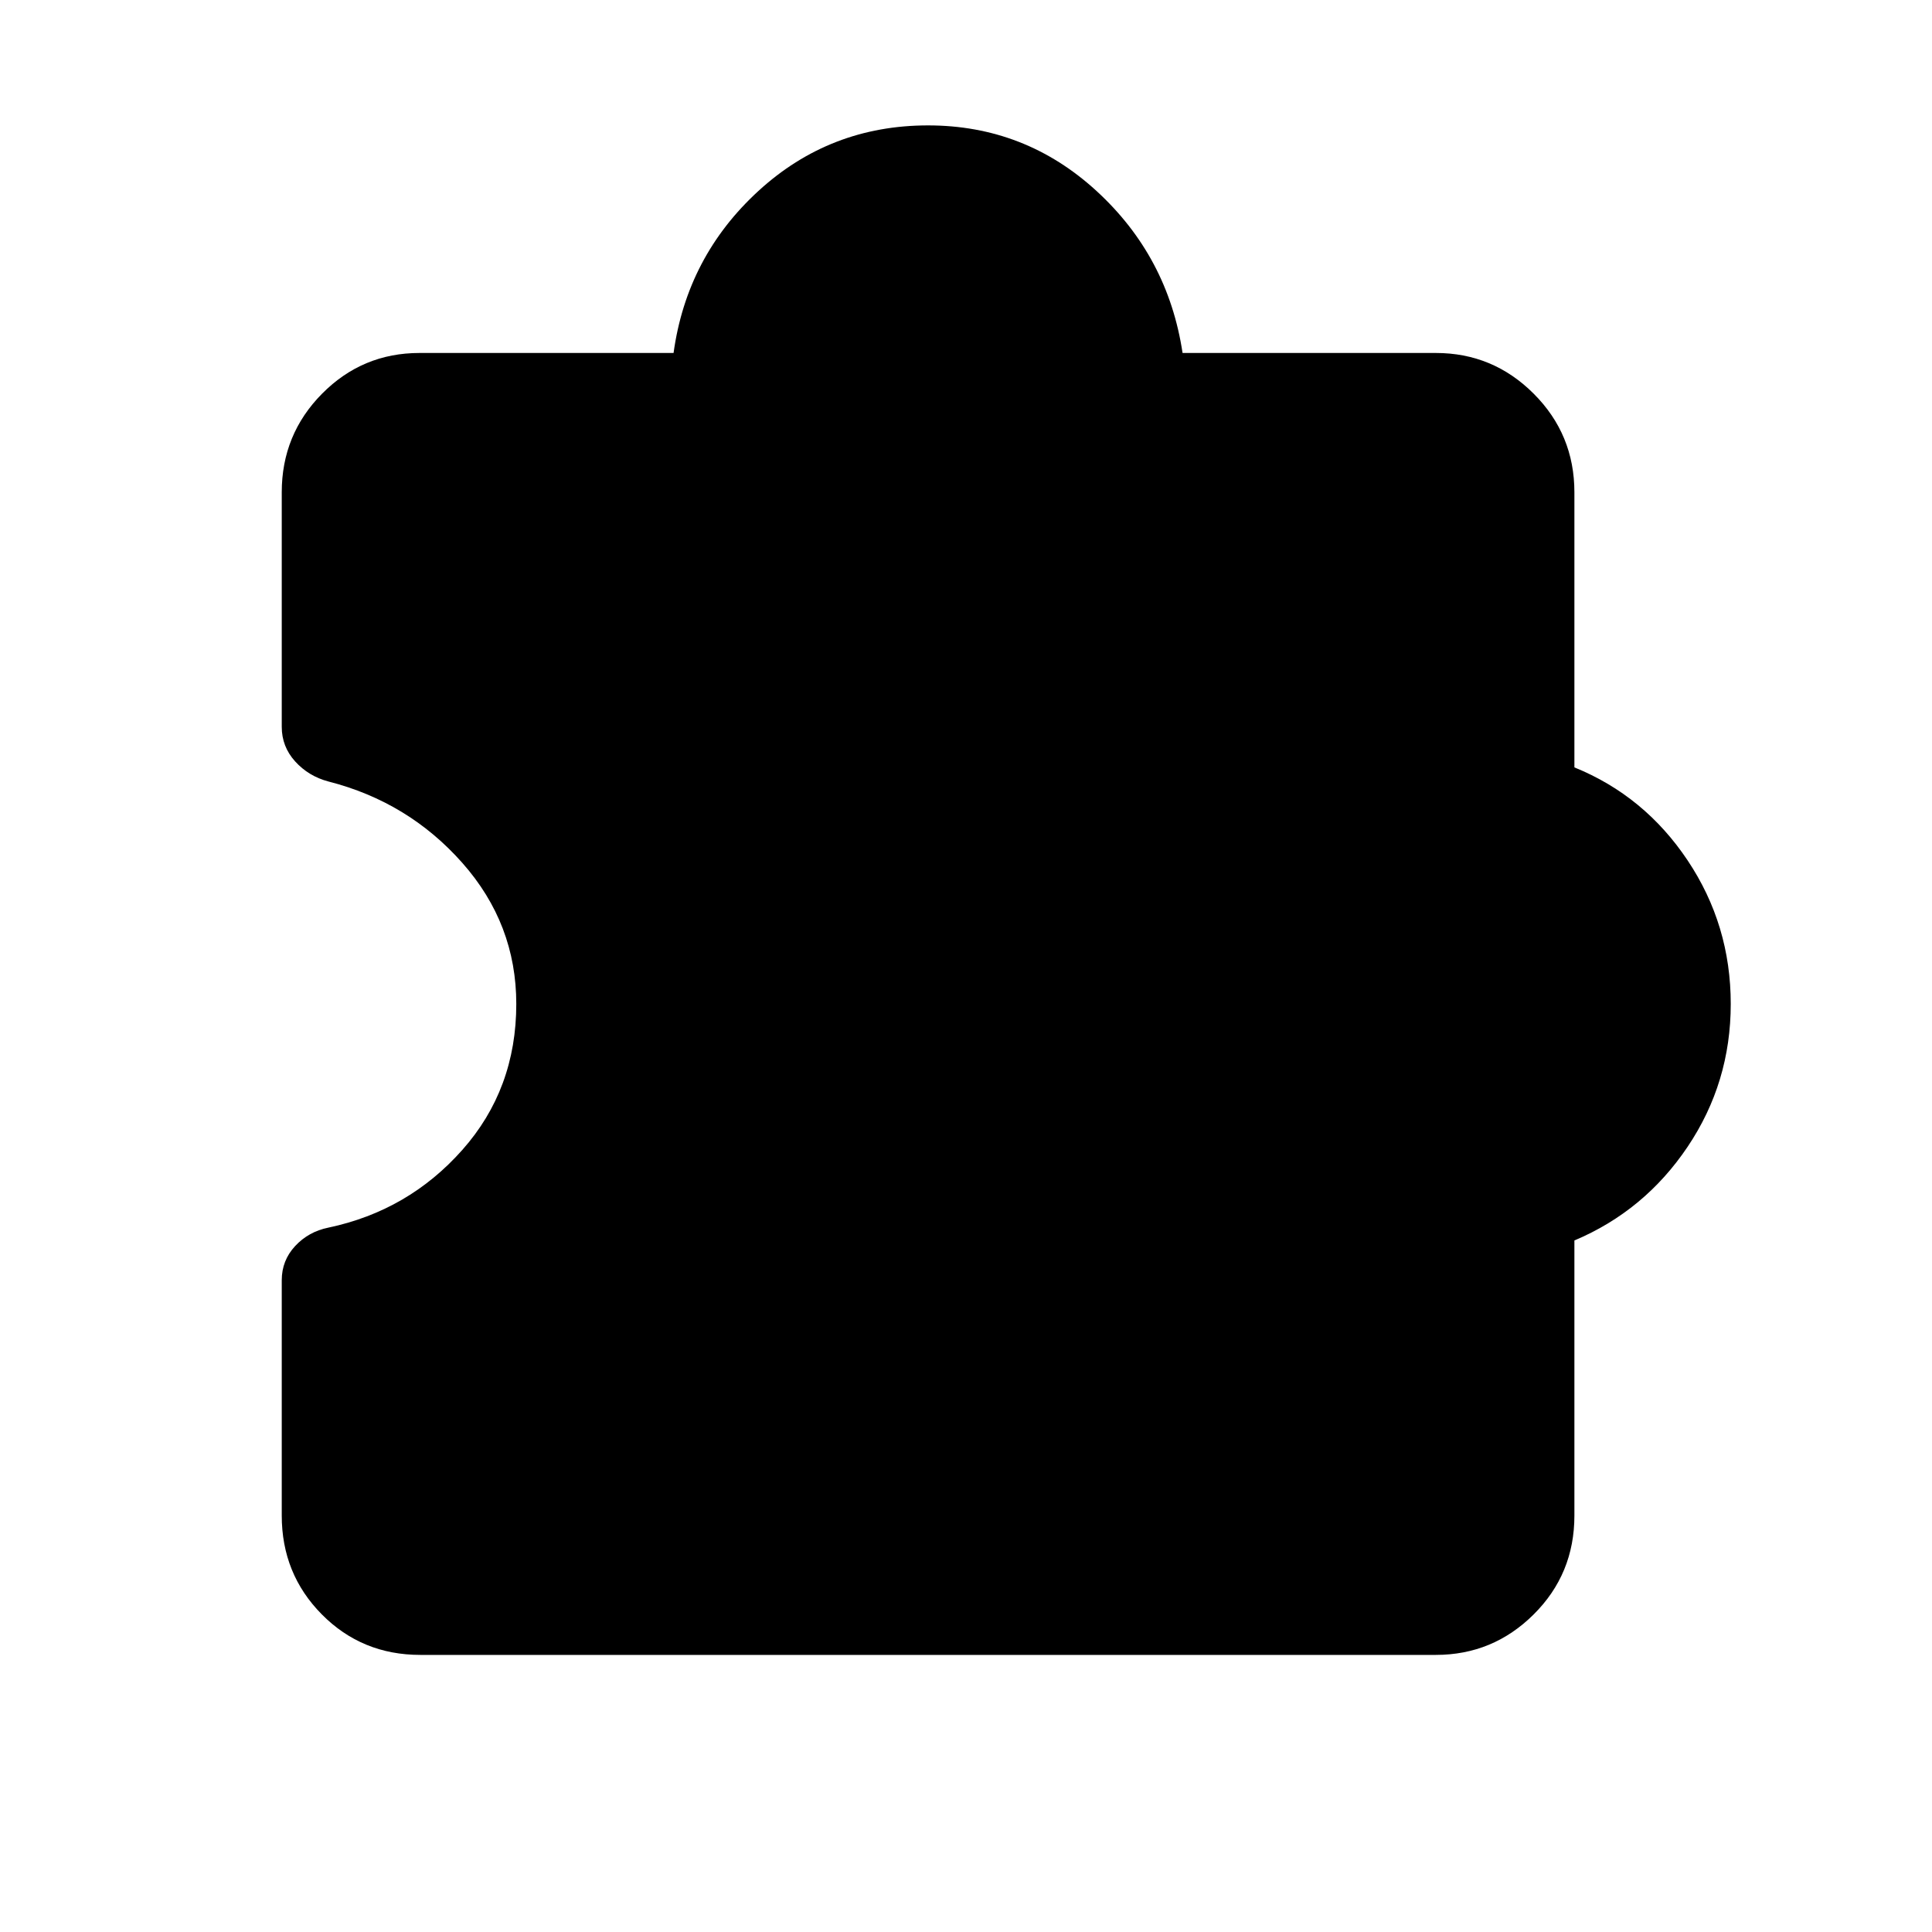
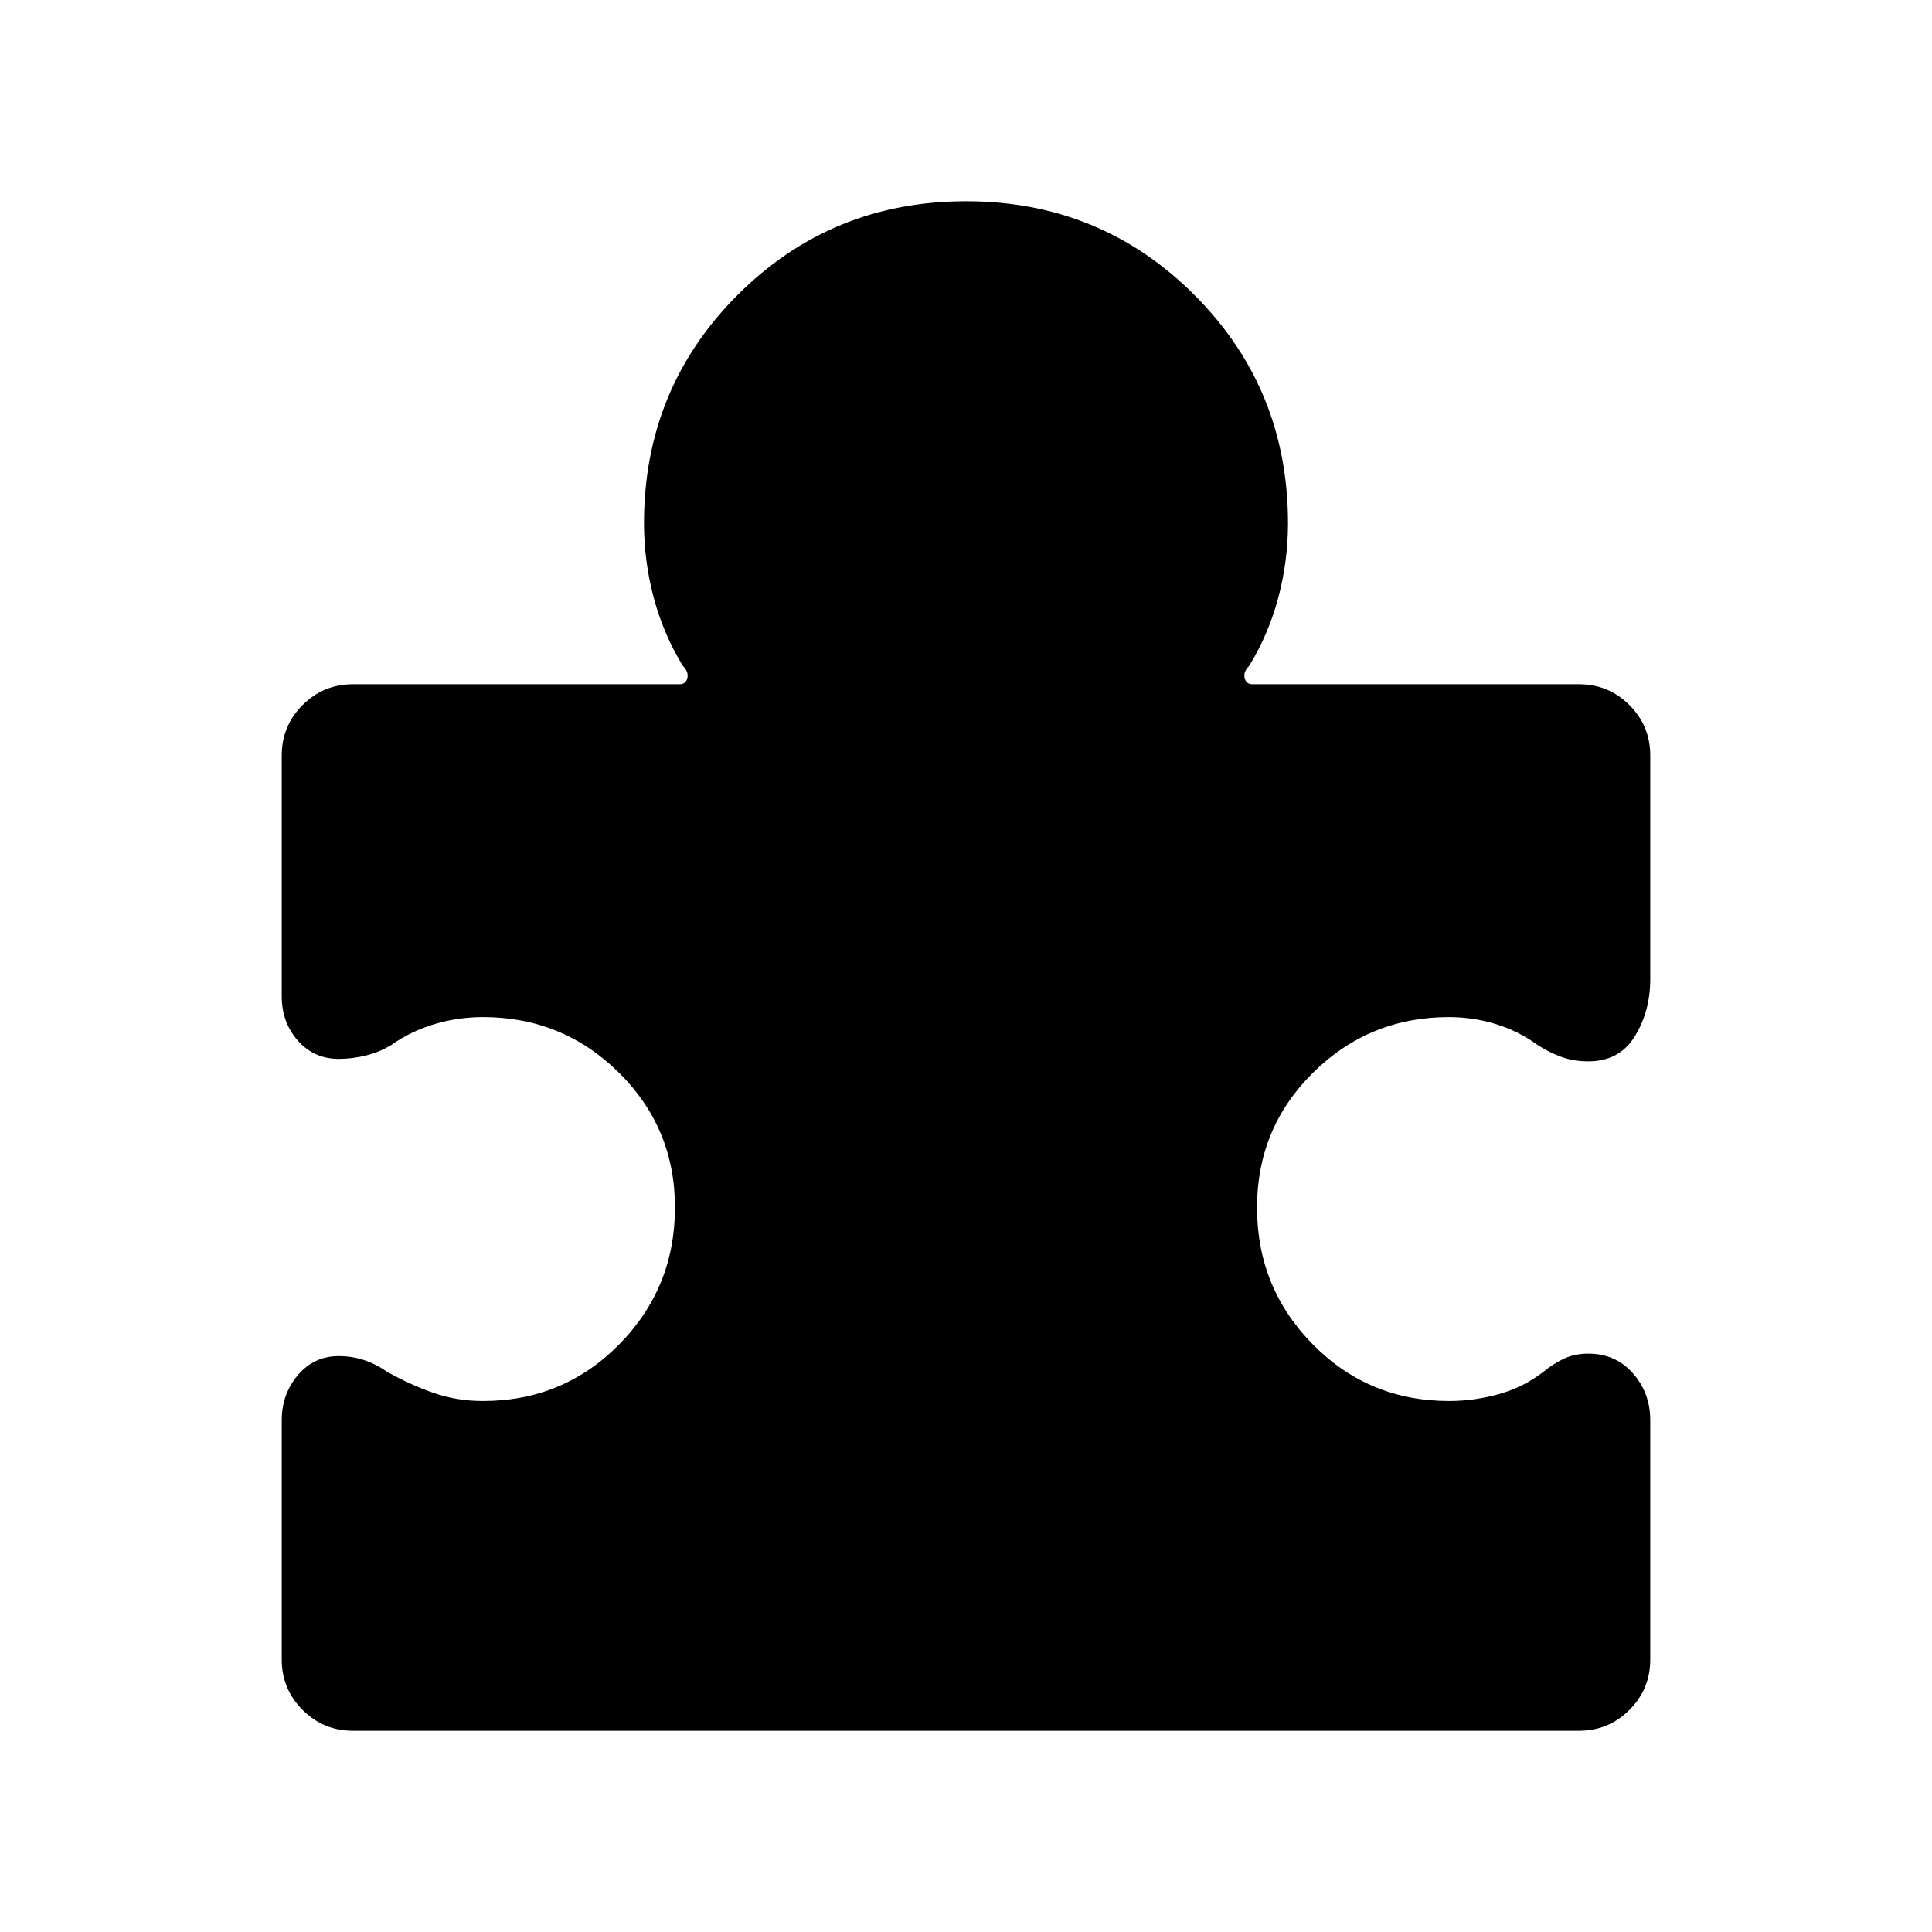
<svg xmlns="http://www.w3.org/2000/svg" height="24px" viewBox="0 -960 960 960" width="24px" fill="currentColor">
-   <path d="M208.85-137.69q-29 0-48.93-20.12Q140-177.92 140-206.92v-116.93q0-9.84 6.66-17 6.65-7.15 16.5-9.15 39.76-8.38 66.57-38.62 26.81-30.23 26.81-72.53 0-39.77-26.81-70.08-26.81-30.31-66.57-40.46-9.85-2.62-16.5-9.96Q140-589 140-598.85v-116.53q0-28.77 20.04-49t48.42-20.23h126.23q6.62-47.93 42.16-80.5 35.54-32.58 84.3-32.58 48.16 0 83.7 32.58 35.53 32.57 42.76 80.5h125.85q28.39 0 48.62 20.23 20.23 20.23 20.23 49v136.69q34.84 14.15 56.27 46.23Q860-500.38 860-461.15q0 39.07-21.42 70.96-21.43 31.88-56.27 46.57v136.7q0 29-20.23 49.11-20.23 20.12-48.62 20.12H208.85Z" />
+   <path d="M140-254.31q0-12.92 8-22.38 8-9.46 20.31-9.46 6.46 0 12.42 1.92t11.42 5.77q11.47 6.46 23.12 10.54 11.65 4.08 24.73 4.08 39.92 0 67.65-28.12 27.74-28.12 27.74-68.04 0-39.54-27.93-67.08-27.92-27.54-67.46-27.54-12.31 0-24 3.46-11.69 3.47-21.54 10.39-5.61 3.46-12.46 5.19-6.85 1.73-13.69 1.73-12.31 0-20.31-9.07-8-9.08-8-22v-119.69q0-14.7 10.35-25.04Q160.69-620 175.39-620h162.3q3.08 0 3.85-3.08.77-3.07-2.31-6.15-9.61-15.77-14.42-33.85Q320-681.15 320-700q0-66.92 46.54-113.46Q413.08-860 480-860q66.92 0 113.46 46.54Q640-766.92 640-700q0 18.85-4.81 36.92-4.81 18.08-14.42 33.85-3.08 3.08-2.31 6.15.77 3.08 3.85 3.08h162.3q14.7 0 25.04 10.35Q820-599.31 820-584.61v111.22q0 15.85-7.66 28.31-7.65 12.46-23.11 12.46-7.23 0-13.23-2.15t-12-6q-9.46-6.92-20.77-10.39-11.31-3.46-23.23-3.46-39.54 0-67.46 27.54-27.93 27.54-27.93 67.08 0 39.92 27.74 68.04 27.73 28.12 67.65 28.12 12.69 0 24.96-3.47 12.27-3.46 22.12-11.15 4.61-3.85 9.96-6.38 5.34-2.54 12.19-2.54 13.54 0 22.15 9.77 8.62 9.77 8.62 23.3v118.92q0 14.7-10.35 25.04Q799.31-100 784.61-100H175.39q-14.7 0-25.04-10.35Q140-120.69 140-135.39v-118.92Z" />
</svg>
